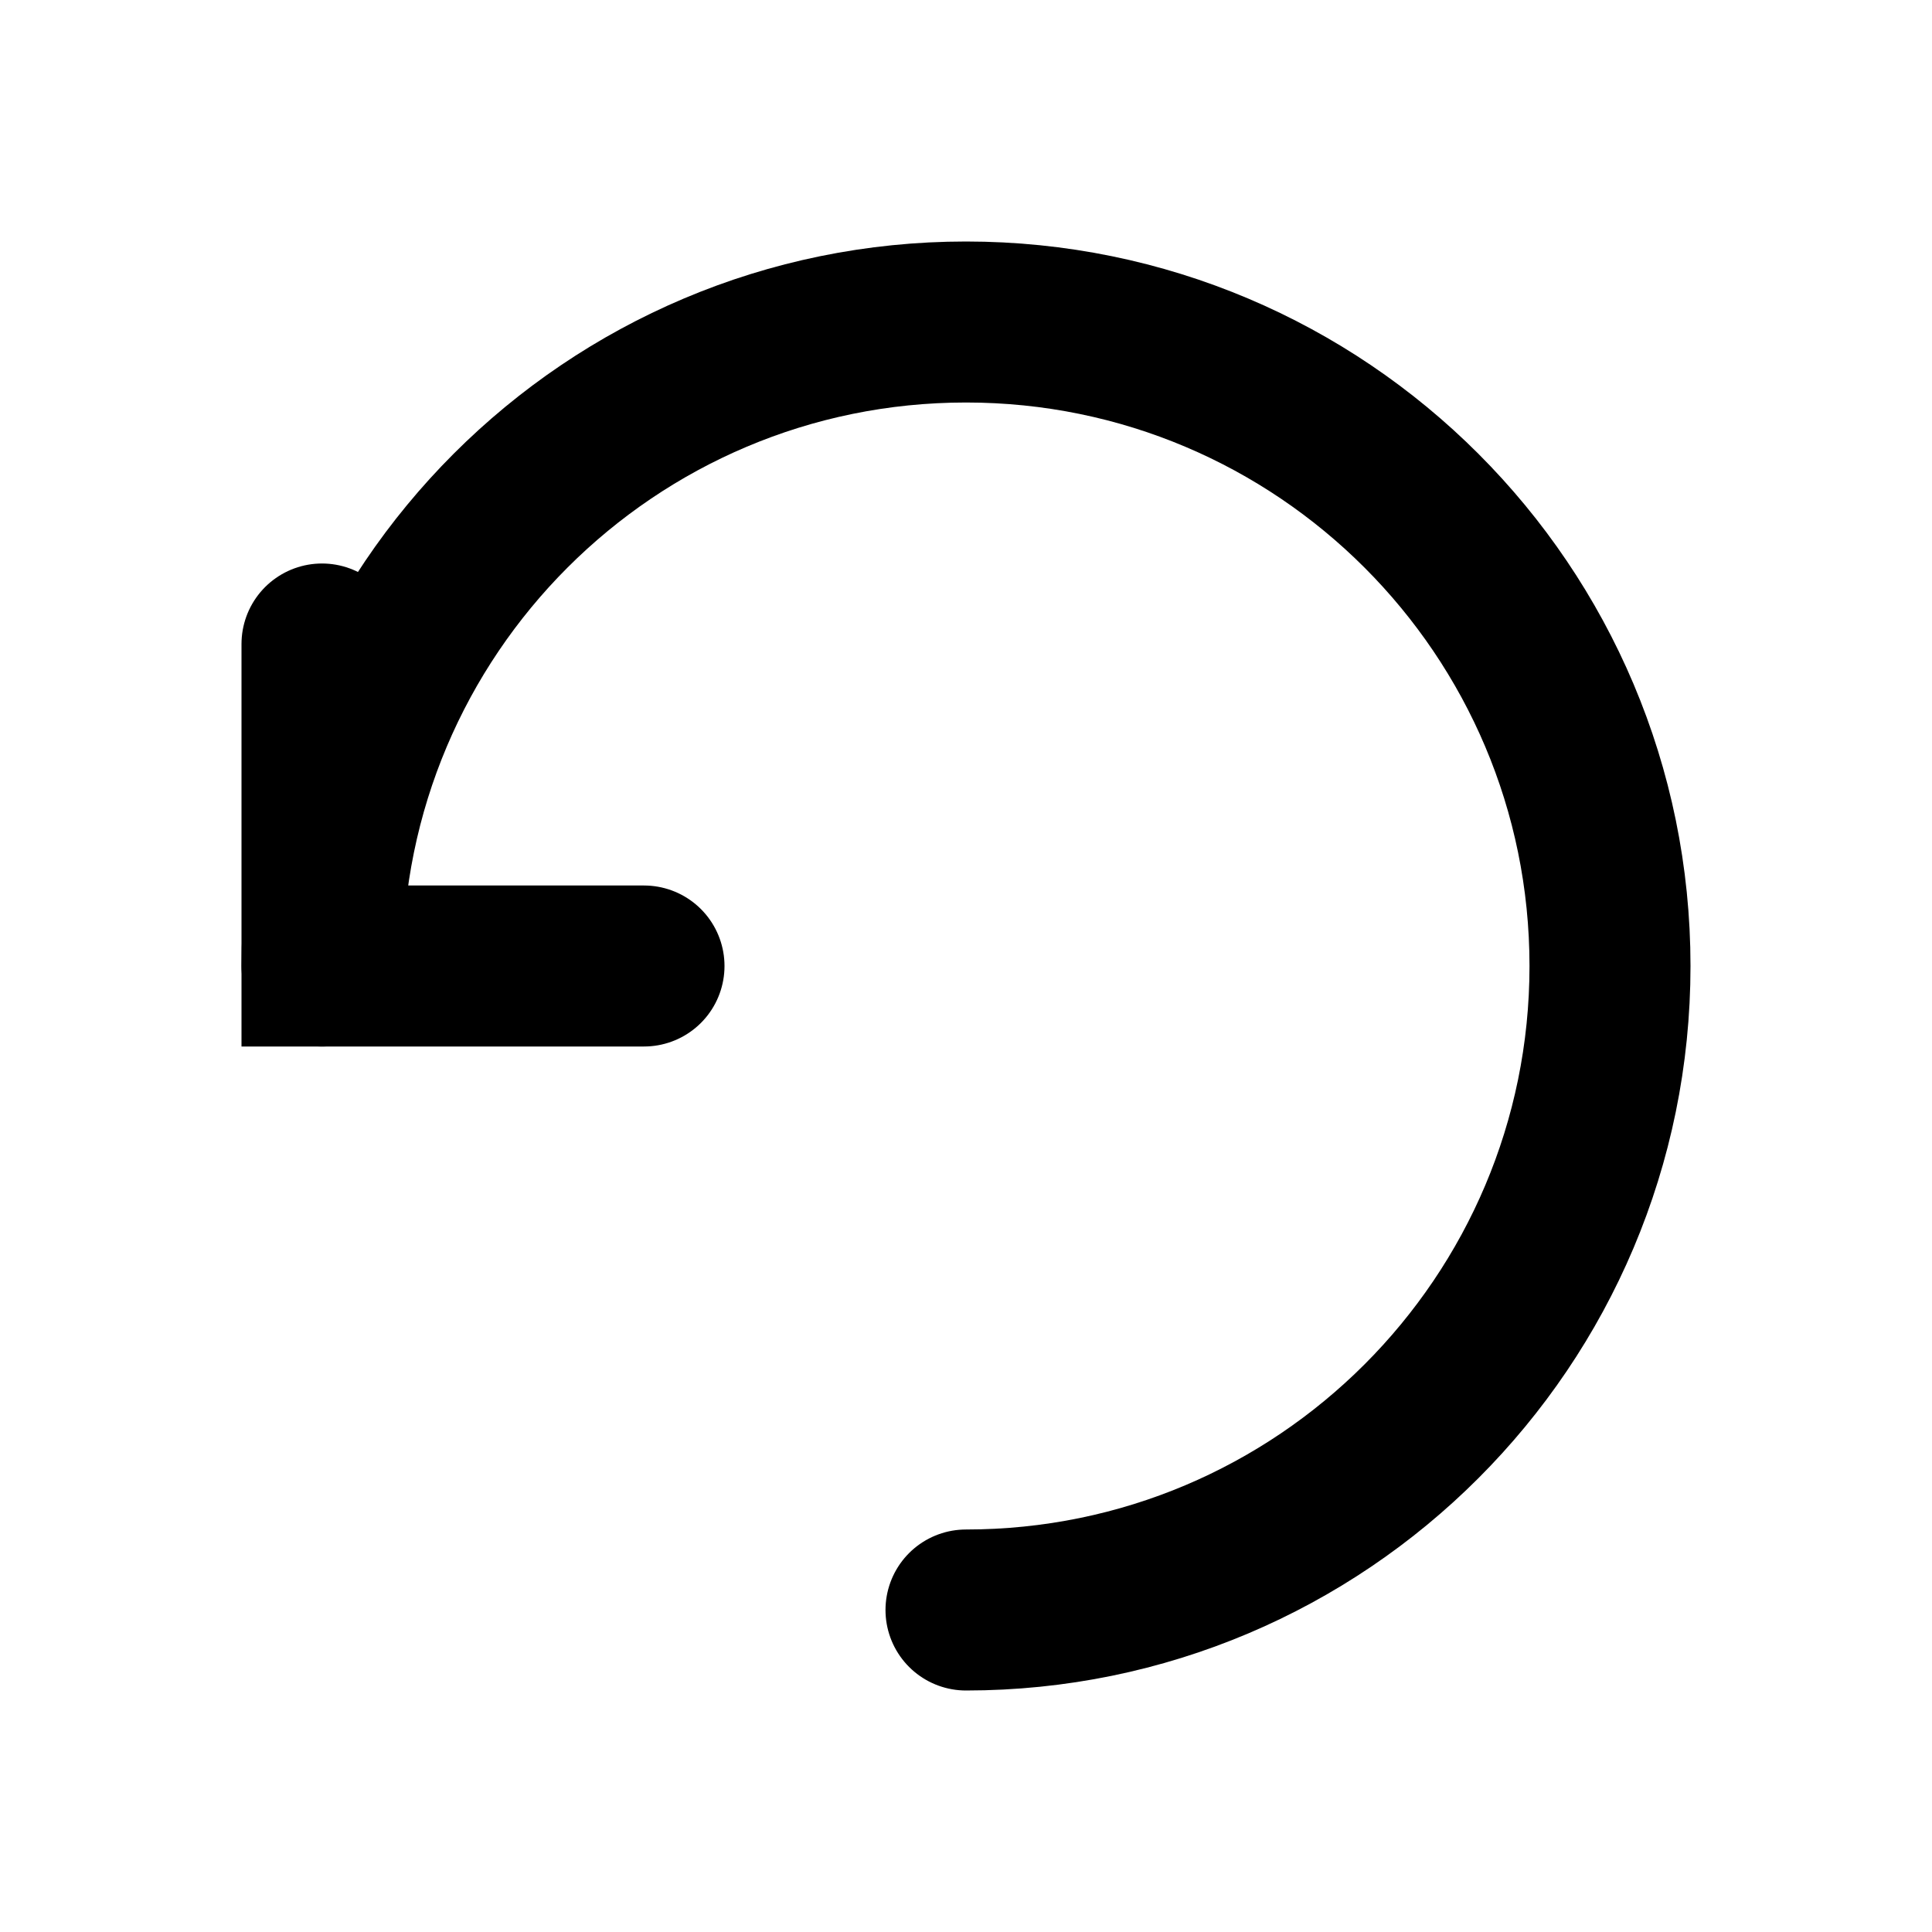
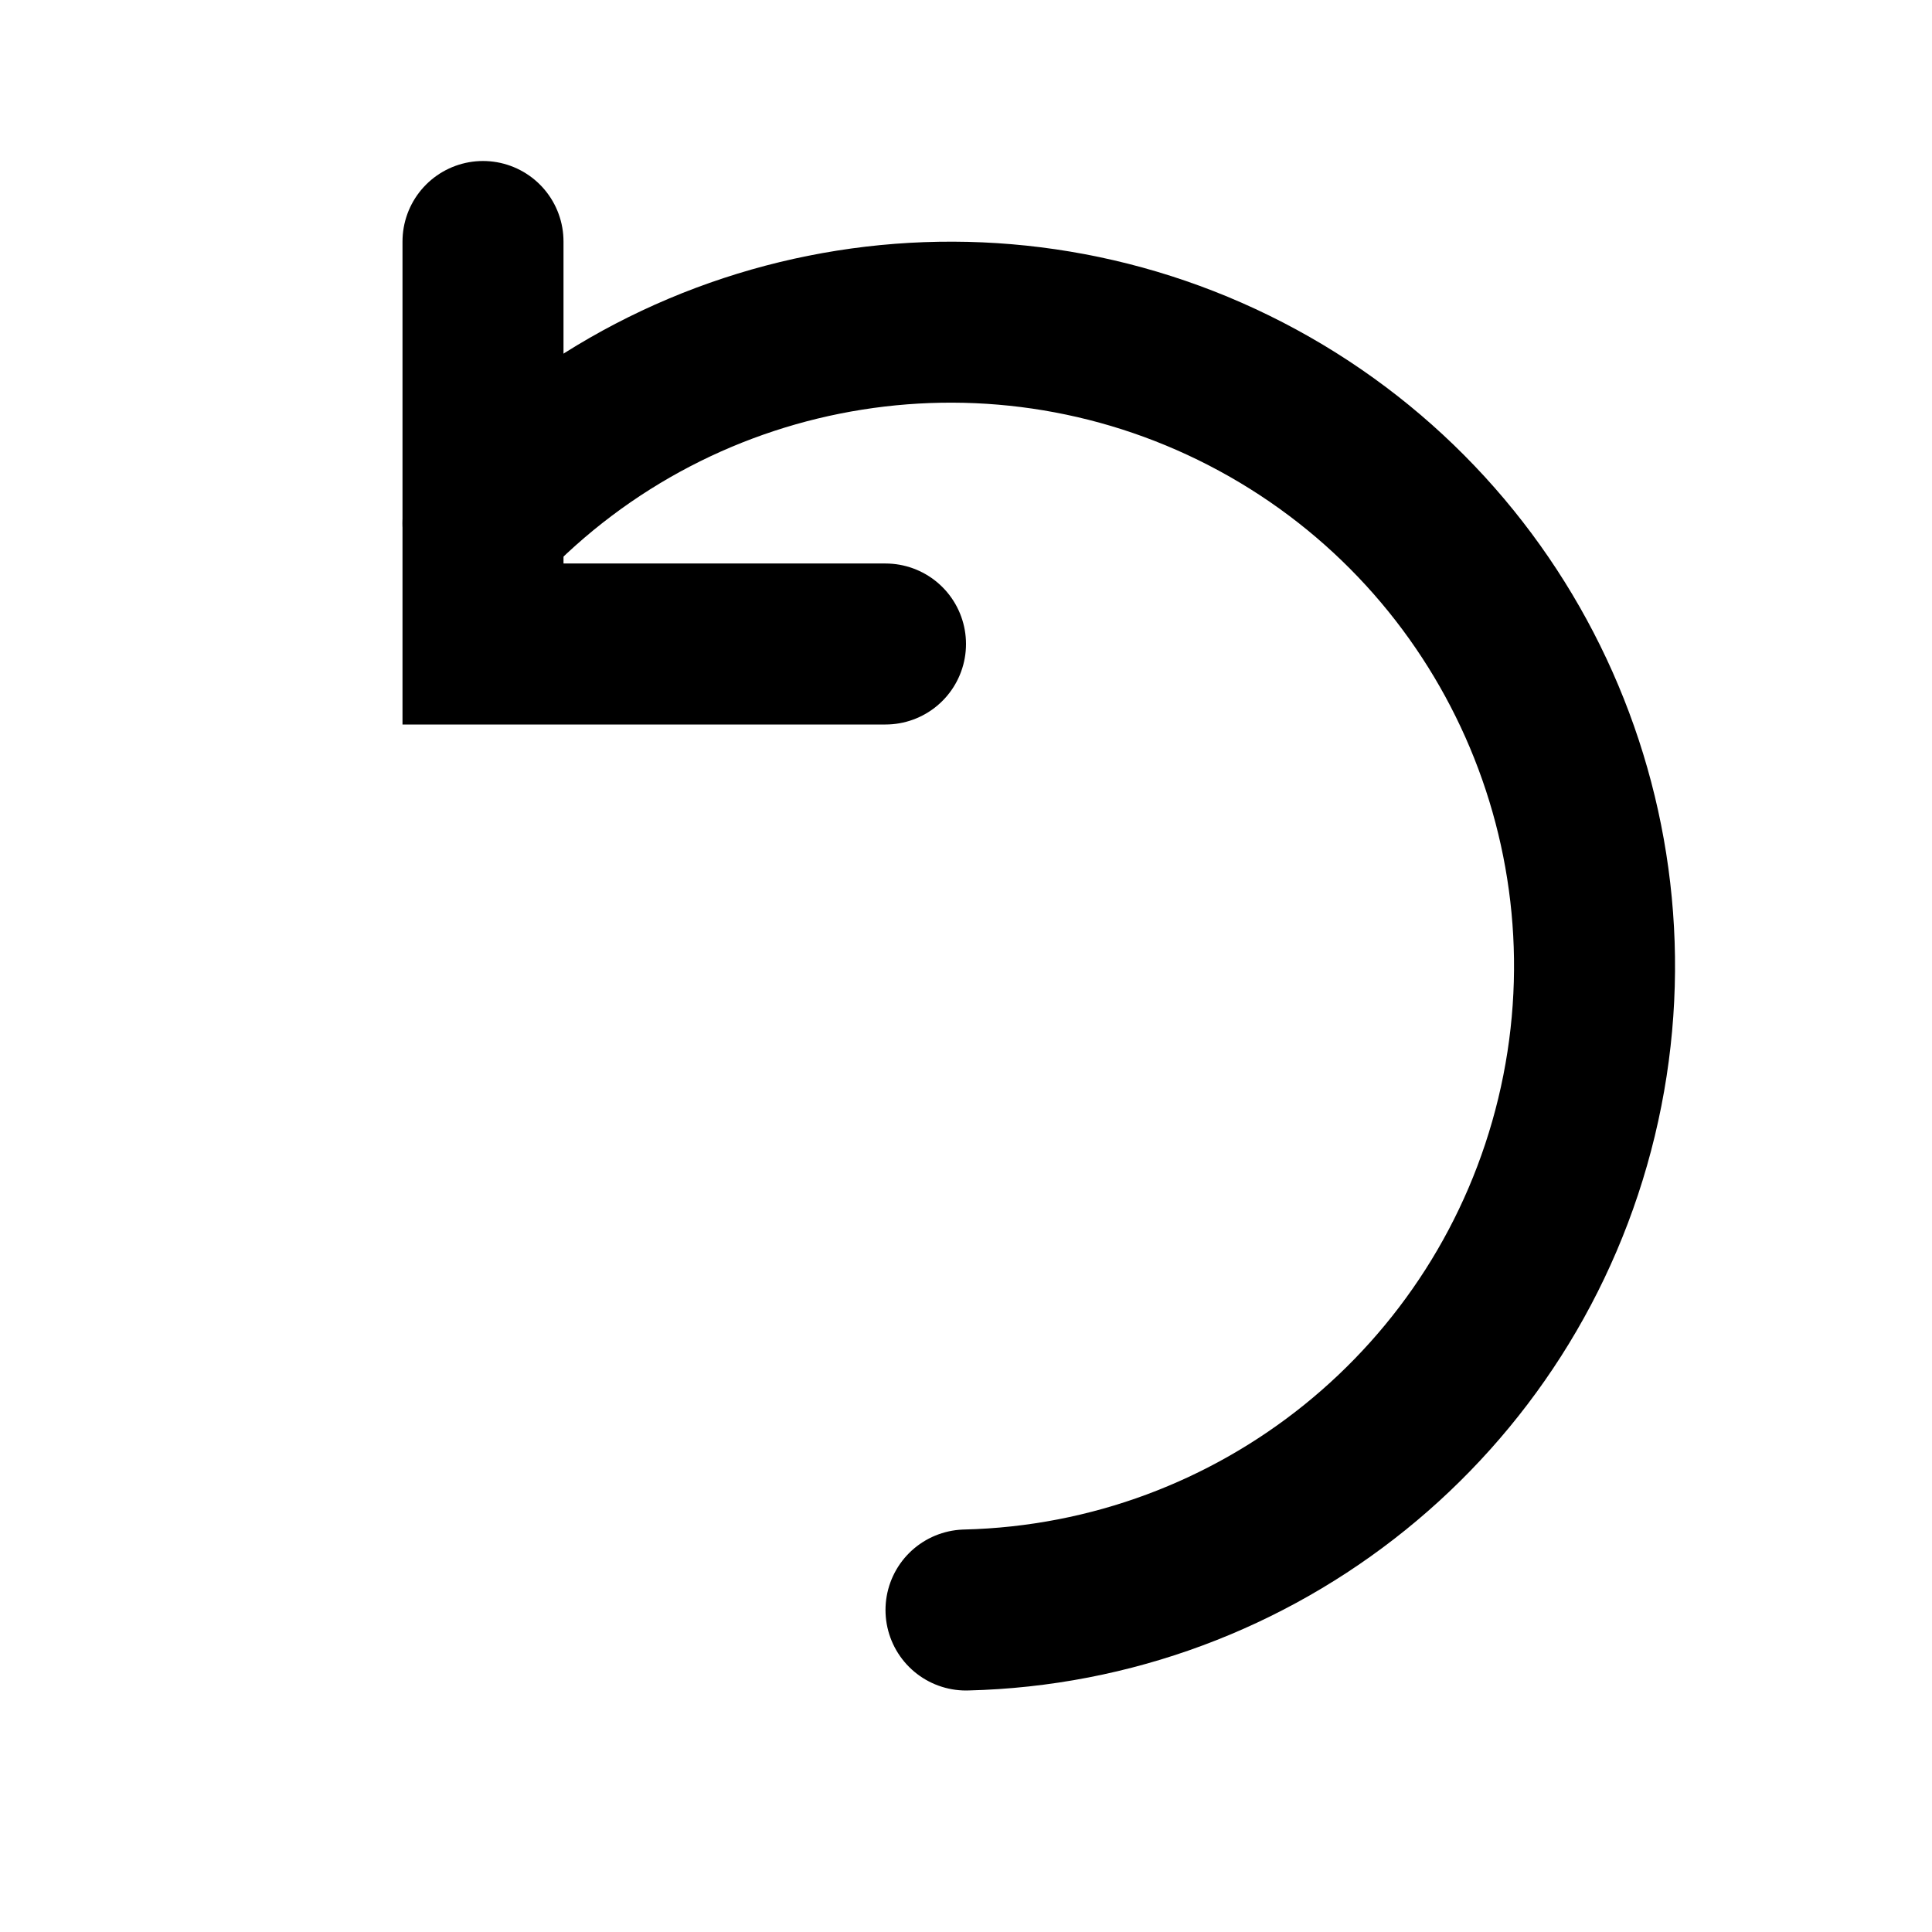
<svg xmlns="http://www.w3.org/2000/svg" viewBox="0 0 24 24" width="24" height="24">
-   <path d="M4 12a8 8 0 118 8" stroke="#000000" stroke-width="2" fill="none" stroke-linecap="round" />
-   <path d="M4 8v4h4" stroke="#000000" stroke-width="2" stroke-linecap="round" fill="none" />
+   <path d="M12 20a8 8 0 10-6-13.5" stroke="#000000" stroke-width="2" fill="none" stroke-linecap="round" />
+   <path d="M6 3l0 5 5 0" stroke="#000000" stroke-width="2" stroke-linecap="round" fill="none" />
</svg>
